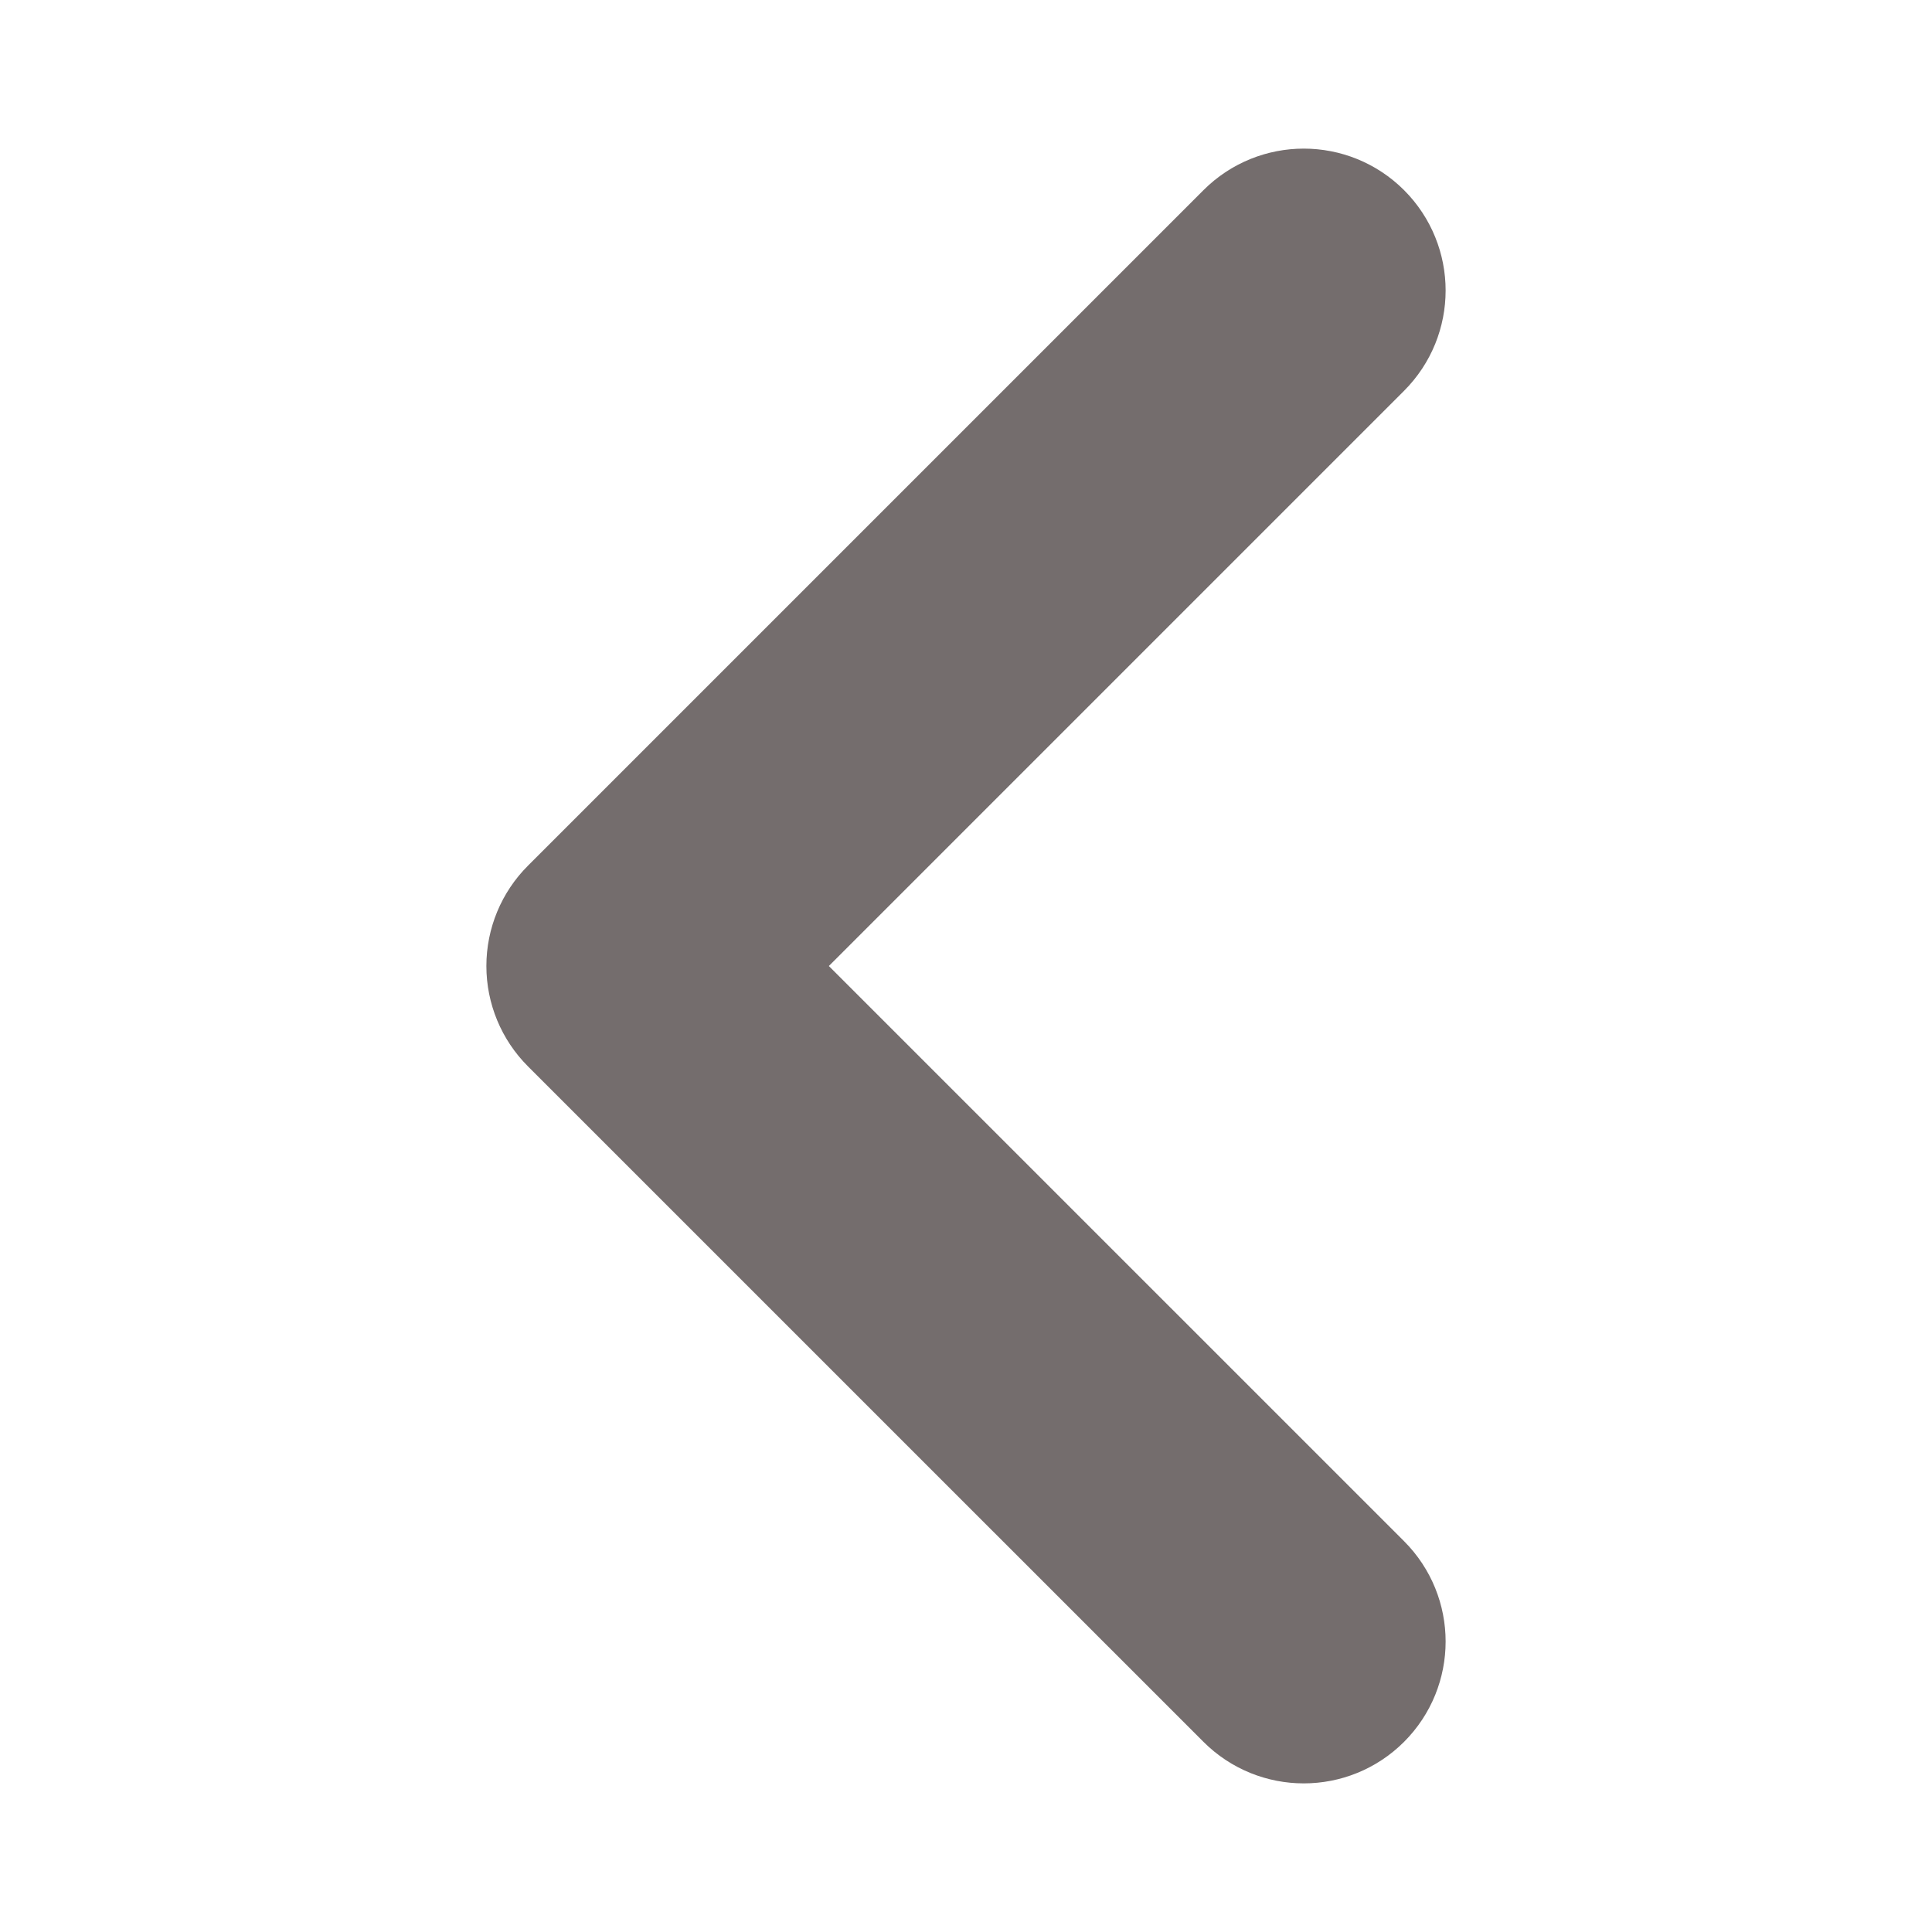
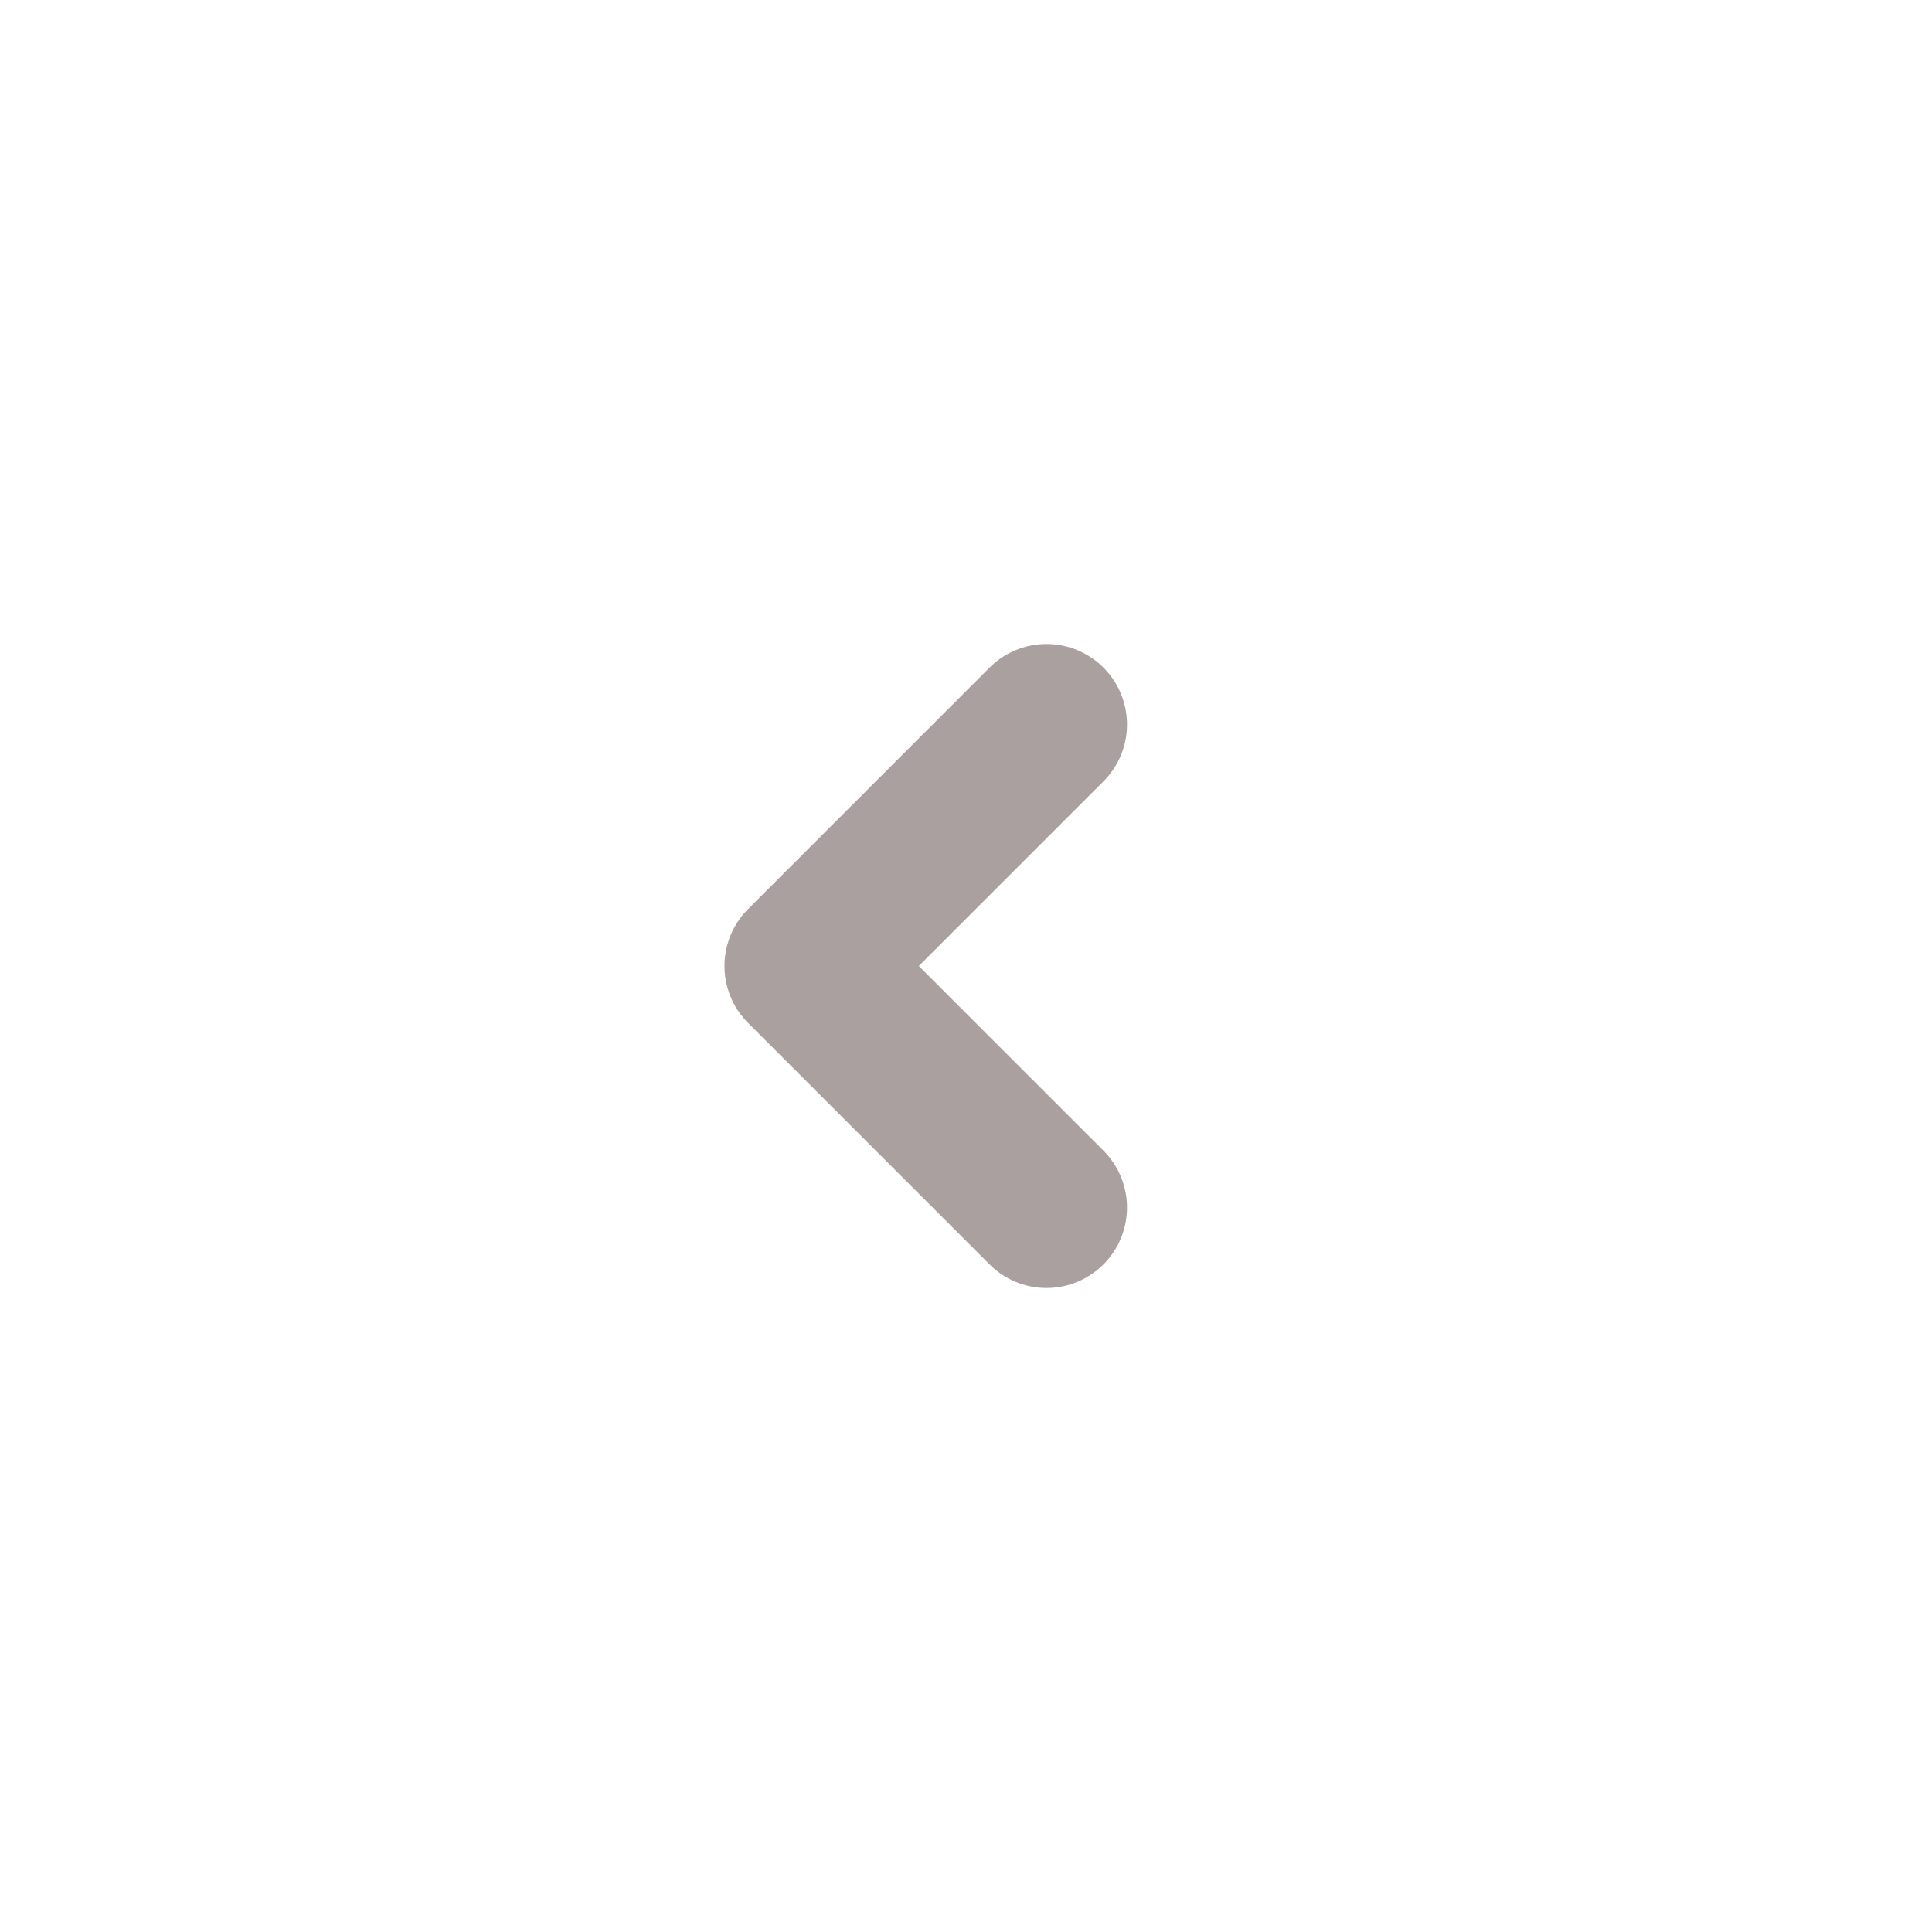
- <svg xmlns="http://www.w3.org/2000/svg" fill="#746d6d" height="800px" width="800px" version="1.1" id="Layer_1" viewBox="-49.5 -49.5 429.00 429.00" xml:space="preserve" stroke="#746d6d" stroke-width="33">
+ <svg xmlns="http://www.w3.org/2000/svg" width="800px" height="800px" viewBox="0 0 24 24" fill="none">
  <g id="SVGRepo_bgCarrier" stroke-width="0" />
  <g id="SVGRepo_tracerCarrier" stroke-linecap="round" stroke-linejoin="round" />
  <g id="SVGRepo_iconCarrier">
-     <path id="XMLID_92_" d="M111.213,165.004L250.607,25.607c5.858-5.858,5.858-15.355,0-21.213c-5.858-5.858-15.355-5.858-21.213,0.001 l-150,150.004C76.58,157.211,75,161.026,75,165.004c0,3.979,1.581,7.794,4.394,10.607l150,149.996 C232.322,328.536,236.161,330,240,330s7.678-1.464,10.607-4.394c5.858-5.858,5.858-15.355,0-21.213L111.213,165.004z" />
+     <g id="Arrow / Caret_Left_SM">
+       <path id="Vector" d="M13 15L10 12L13 9" stroke="#aba0a0" stroke-width="2" stroke-linecap="round" stroke-linejoin="round" />
+     </g>
  </g>
</svg>
